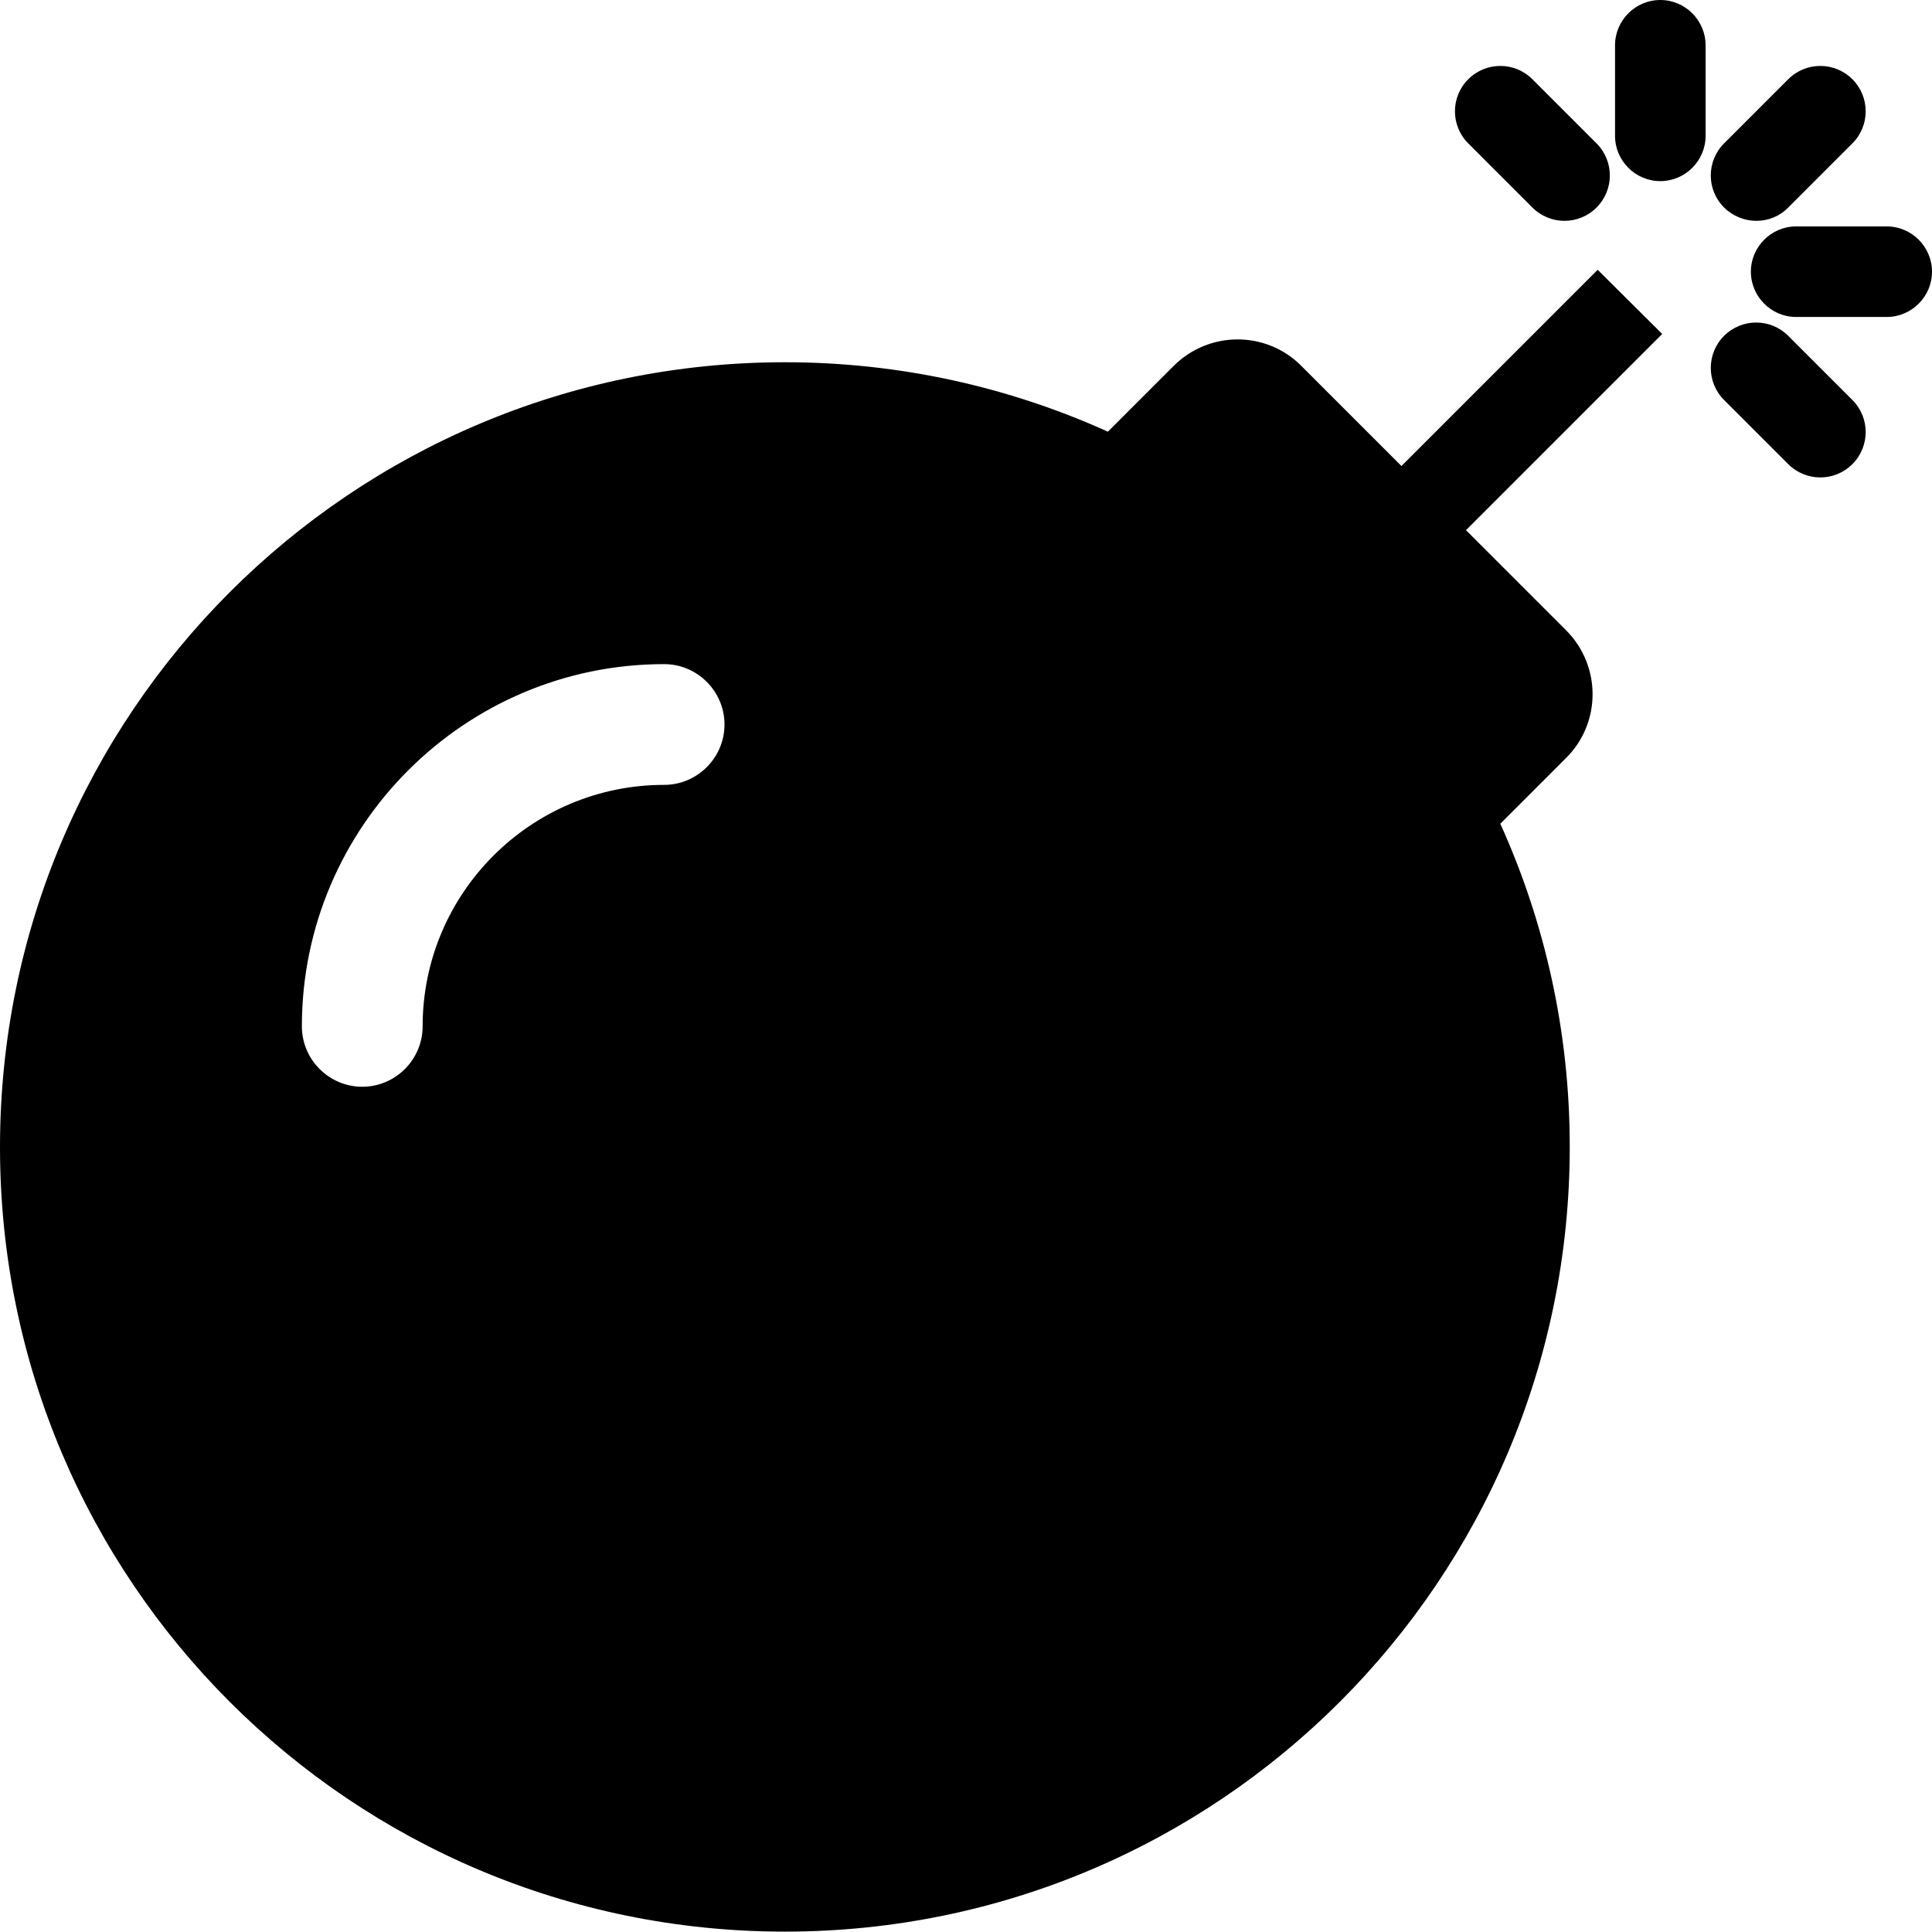
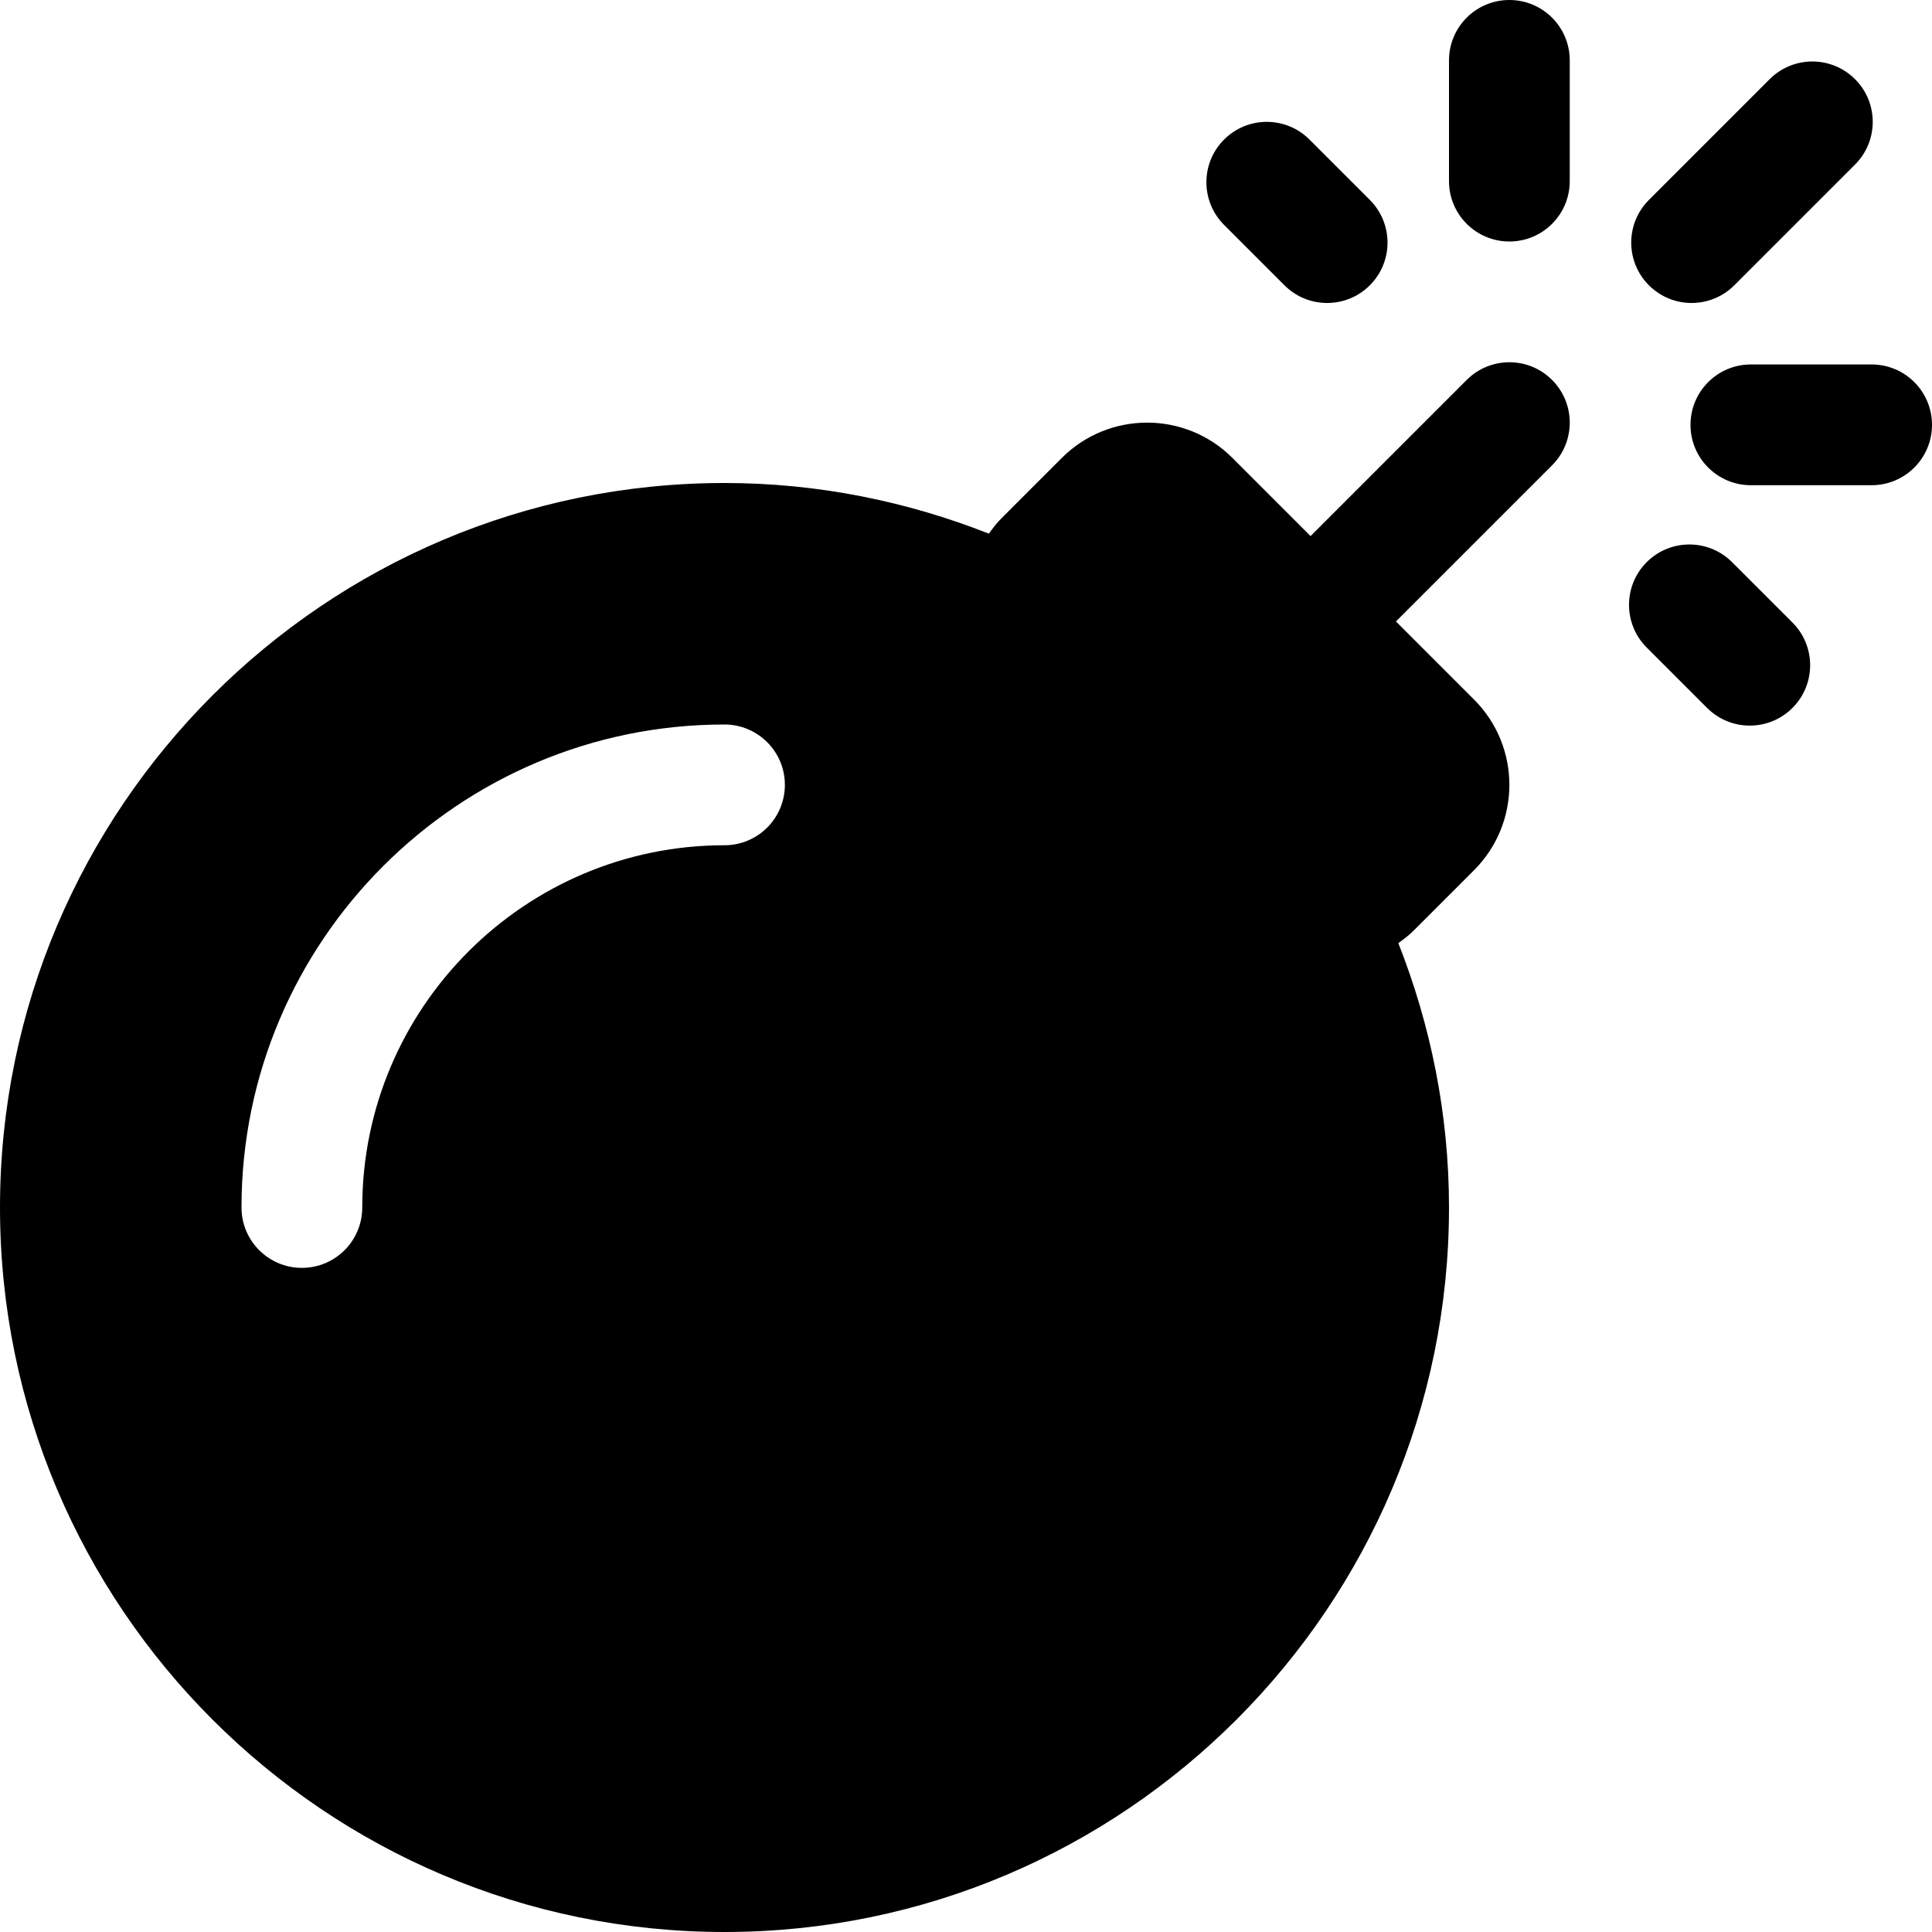
- <svg xmlns="http://www.w3.org/2000/svg" aria-hidden="true" focusable="false" data-prefix="fas" data-icon="bomb" class="svg-inline--fa fa-bomb fa-w-16" role="img" viewBox="0 0 512 512">
-   <path fill="currentColor" d="M440.5 88.5l-52 52L415 167c9.4 9.4 9.4 24.6 0 33.9l-17.4 17.4c11.8 26.1 18.4 55.1 18.4 85.6 0 114.9-93.1 208-208 208S0 418.9 0 304 93.1 96 208 96c30.5 0 59.5 6.6 85.6 18.4L311 97c9.4-9.4 24.6-9.4 33.9 0l26.5 26.5 52-52 17.1 17zM500 60h-24c-6.6 0-12 5.4-12 12s5.4 12 12 12h24c6.6 0 12-5.4 12-12s-5.4-12-12-12zM440 0c-6.6 0-12 5.4-12 12v24c0 6.6 5.4 12 12 12s12-5.4 12-12V12c0-6.6-5.4-12-12-12zm33.9 55l17-17c4.7-4.7 4.7-12.3 0-17-4.7-4.7-12.3-4.7-17 0l-17 17c-4.7 4.7-4.7 12.3 0 17 4.8 4.7 12.4 4.7 17 0zm-67.8 0c4.7 4.7 12.3 4.7 17 0 4.7-4.7 4.7-12.3 0-17l-17-17c-4.7-4.7-12.3-4.7-17 0-4.7 4.7-4.7 12.3 0 17l17 17zm67.8 34c-4.7-4.7-12.3-4.7-17 0-4.7 4.7-4.7 12.3 0 17l17 17c4.7 4.7 12.3 4.7 17 0 4.7-4.7 4.7-12.3 0-17l-17-17zM112 272c0-35.3 28.7-64 64-64 8.8 0 16-7.2 16-16s-7.2-16-16-16c-52.9 0-96 43.1-96 96 0 8.8 7.2 16 16 16s16-7.2 16-16z" />
+ <svg xmlns="http://www.w3.org/2000/svg" version="1.1" viewBox="0 0 512 512" enable-background="new 0 0 512 512">
+   <g>
+     <path d="m411.313,123.313c6.25-6.25 6.25-16.375 0-22.625s-16.375-6.25-22.625,0l-32,32-9.375,9.375-20.688-20.688c-12.484-12.5-32.766-12.5-45.25,0l-16,16c-1.261,1.261-2.304,2.648-3.31,4.051-21.739-8.561-45.324-13.426-70.065-13.426-105.867,0-192,86.133-192,192s86.133,192 192,192 192-86.133 192-192c0-24.741-4.864-48.327-13.426-70.065 1.402-1.007 2.79-2.049 4.051-3.31l16-16c12.5-12.492 12.5-32.758 0-45.25l-20.688-20.688 9.375-9.375 32.001-31.999zm-219.313,100.687c-52.938,0-96,43.063-96,96 0,8.836-7.164,16-16,16s-16-7.164-16-16c0-70.578 57.422-128 128-128 8.836,0 16,7.164 16,16s-7.164,16-16,16z" />
+     <path d="m459.02,148.98c-6.25-6.25-16.375-6.25-22.625,0s-6.25,16.375 0,22.625l16,16c3.125,3.125 7.219,4.688 11.313,4.688 4.094,0 8.188-1.563 11.313-4.688 6.25-6.25 6.25-16.375 0-22.625l-16.001-16z" />
+     <path d="m340.395,75.605c3.125,3.125 7.219,4.688 11.313,4.688 4.094,0 8.188-1.563 11.313-4.688 6.25-6.25 6.25-16.375 0-22.625l-16-16c-6.25-6.25-16.375-6.25-22.625,0s-6.25,16.375 0,22.625l15.999,16z" />
+     <path d="m400,64c8.844,0 16-7.164 16-16v-32c0-8.836-7.156-16-16-16-8.844,0-16,7.164-16,16v32c0,8.836 7.156,16 16,16z" />
+     <path d="m496,96.586h-32c-8.844,0-16,7.164-16,16 0,8.836 7.156,16 16,16h32c8.844,0 16-7.164 16-16 0-8.836-7.156-16-16-16z" />
+     <path d="m436.98,75.605c3.125,3.125 7.219,4.688 11.313,4.688 4.094,0 8.188-1.563 11.313-4.688l32-32c6.25-6.25 6.25-16.375 0-22.625s-16.375-6.25-22.625,0l-32,32c-6.251,6.25-6.251,16.375-0.001,22.625z" />
+   </g>
</svg>
